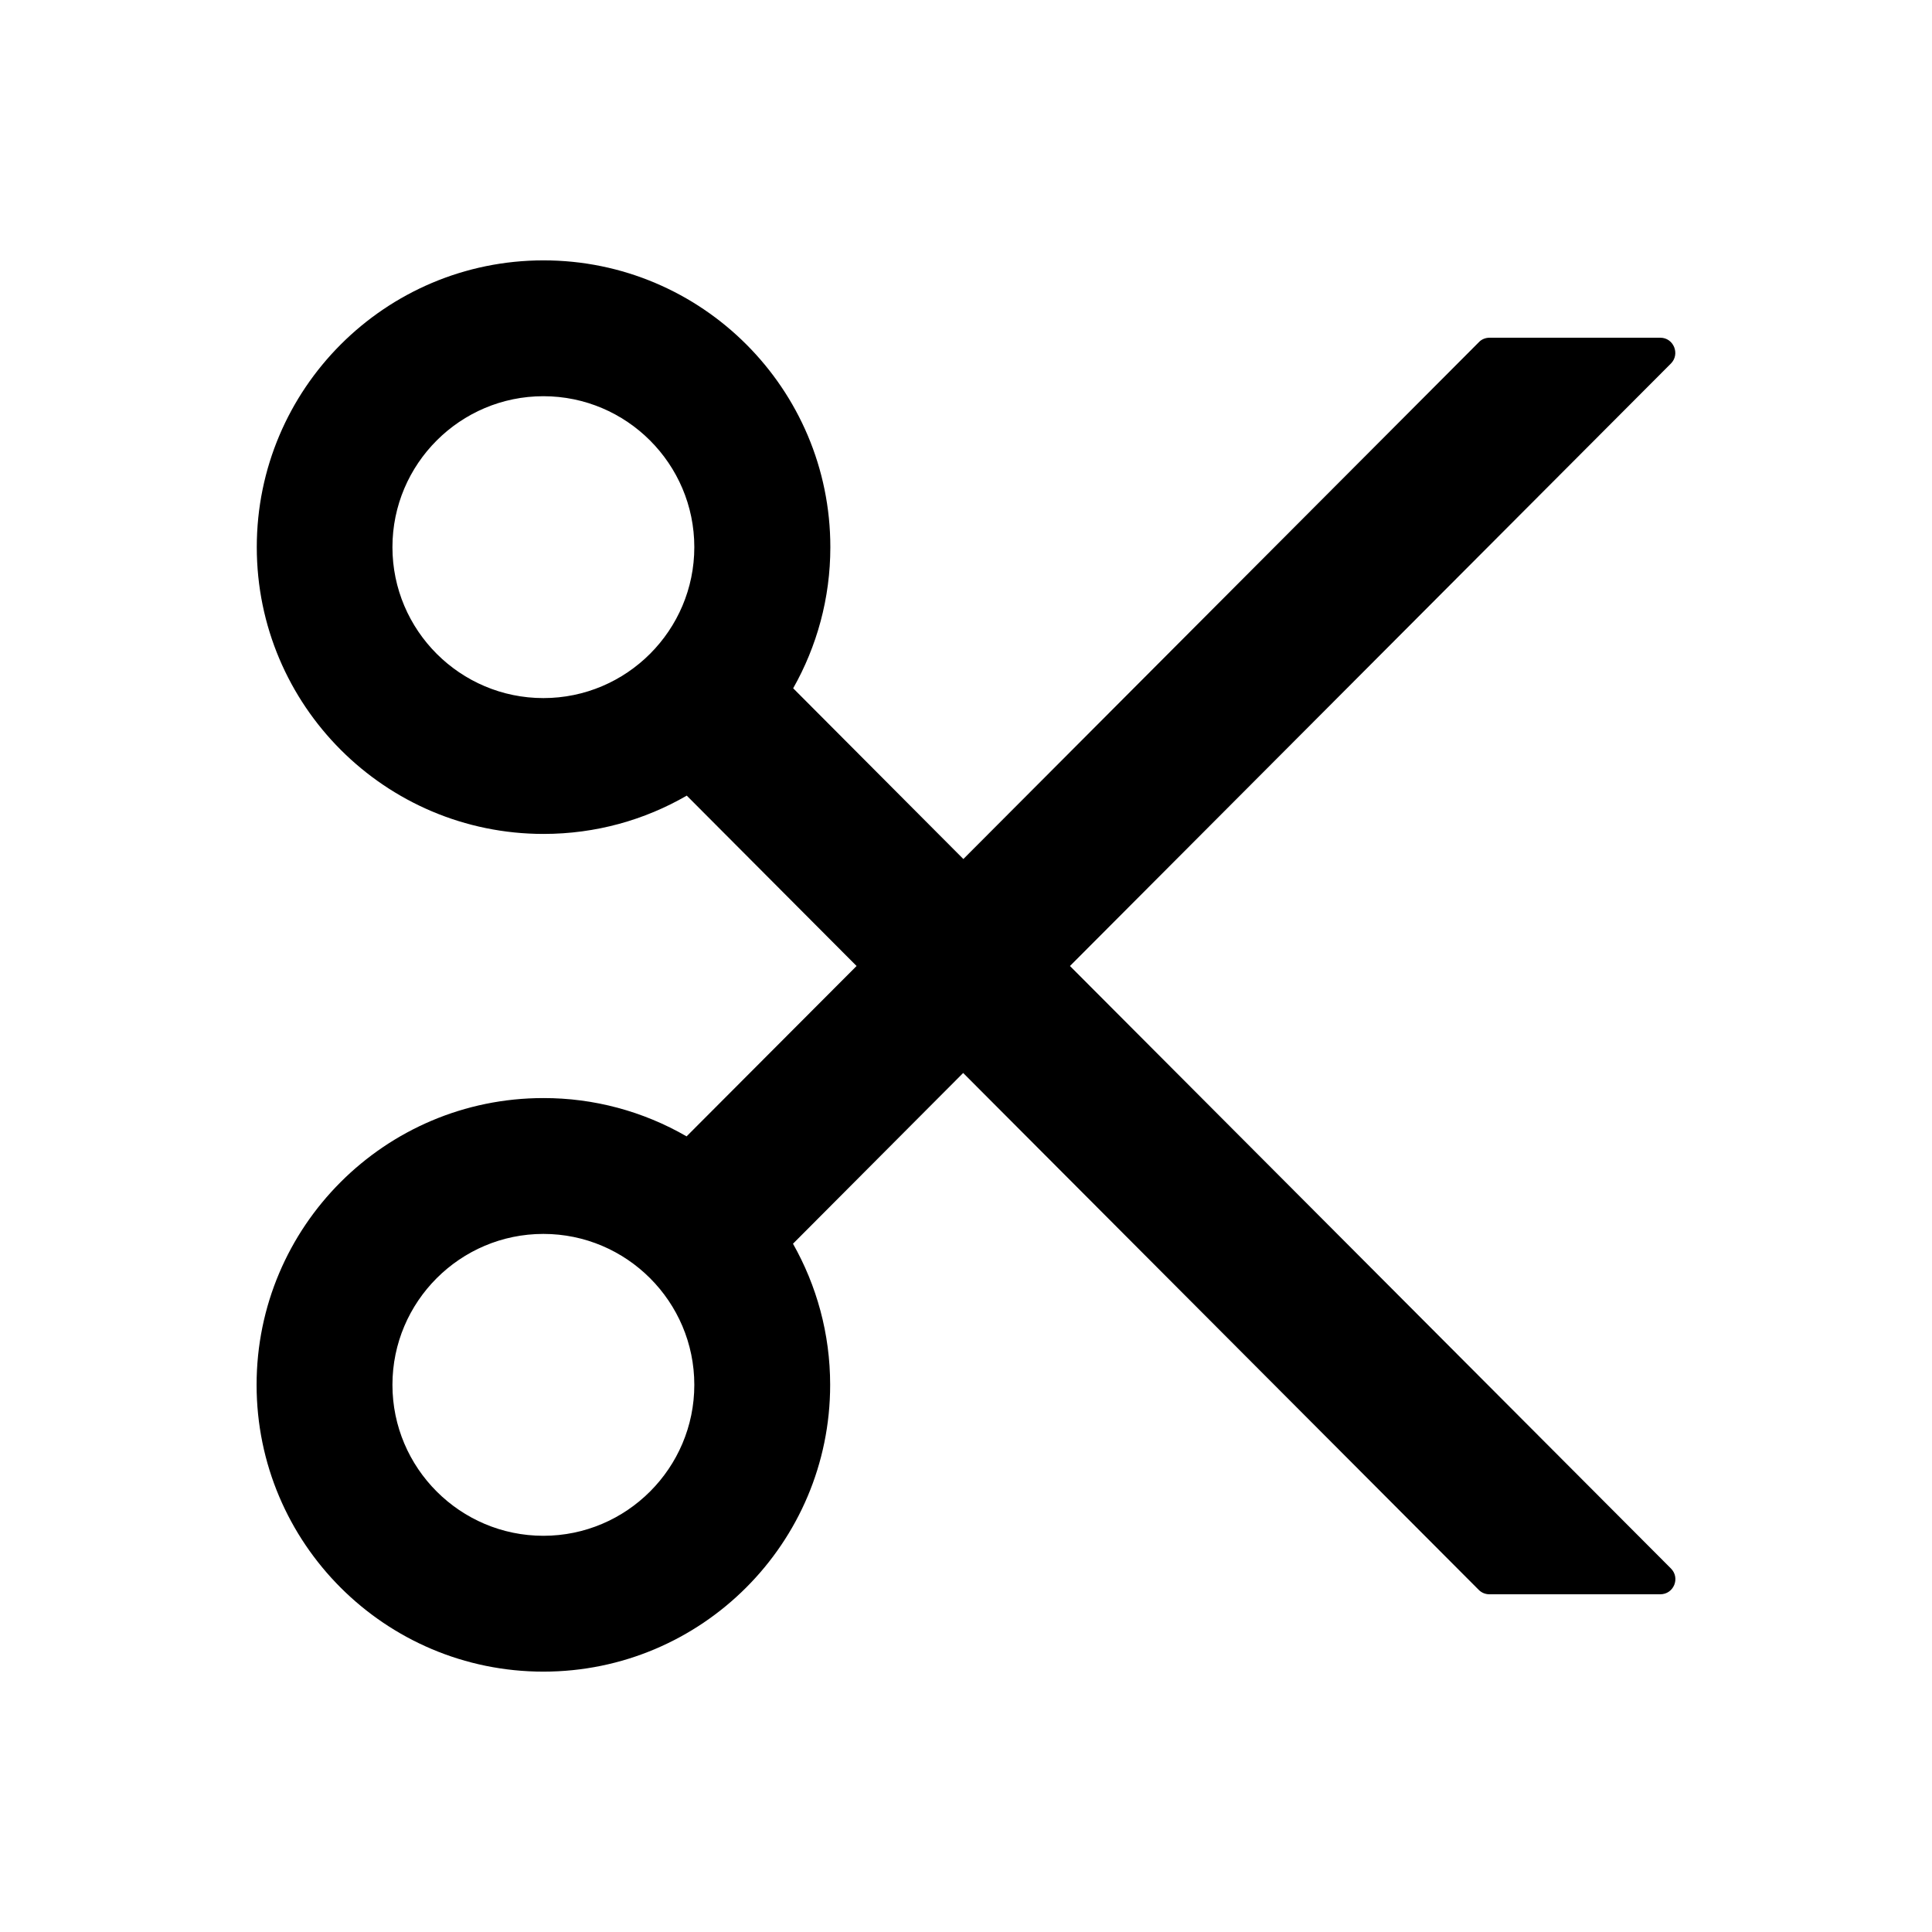
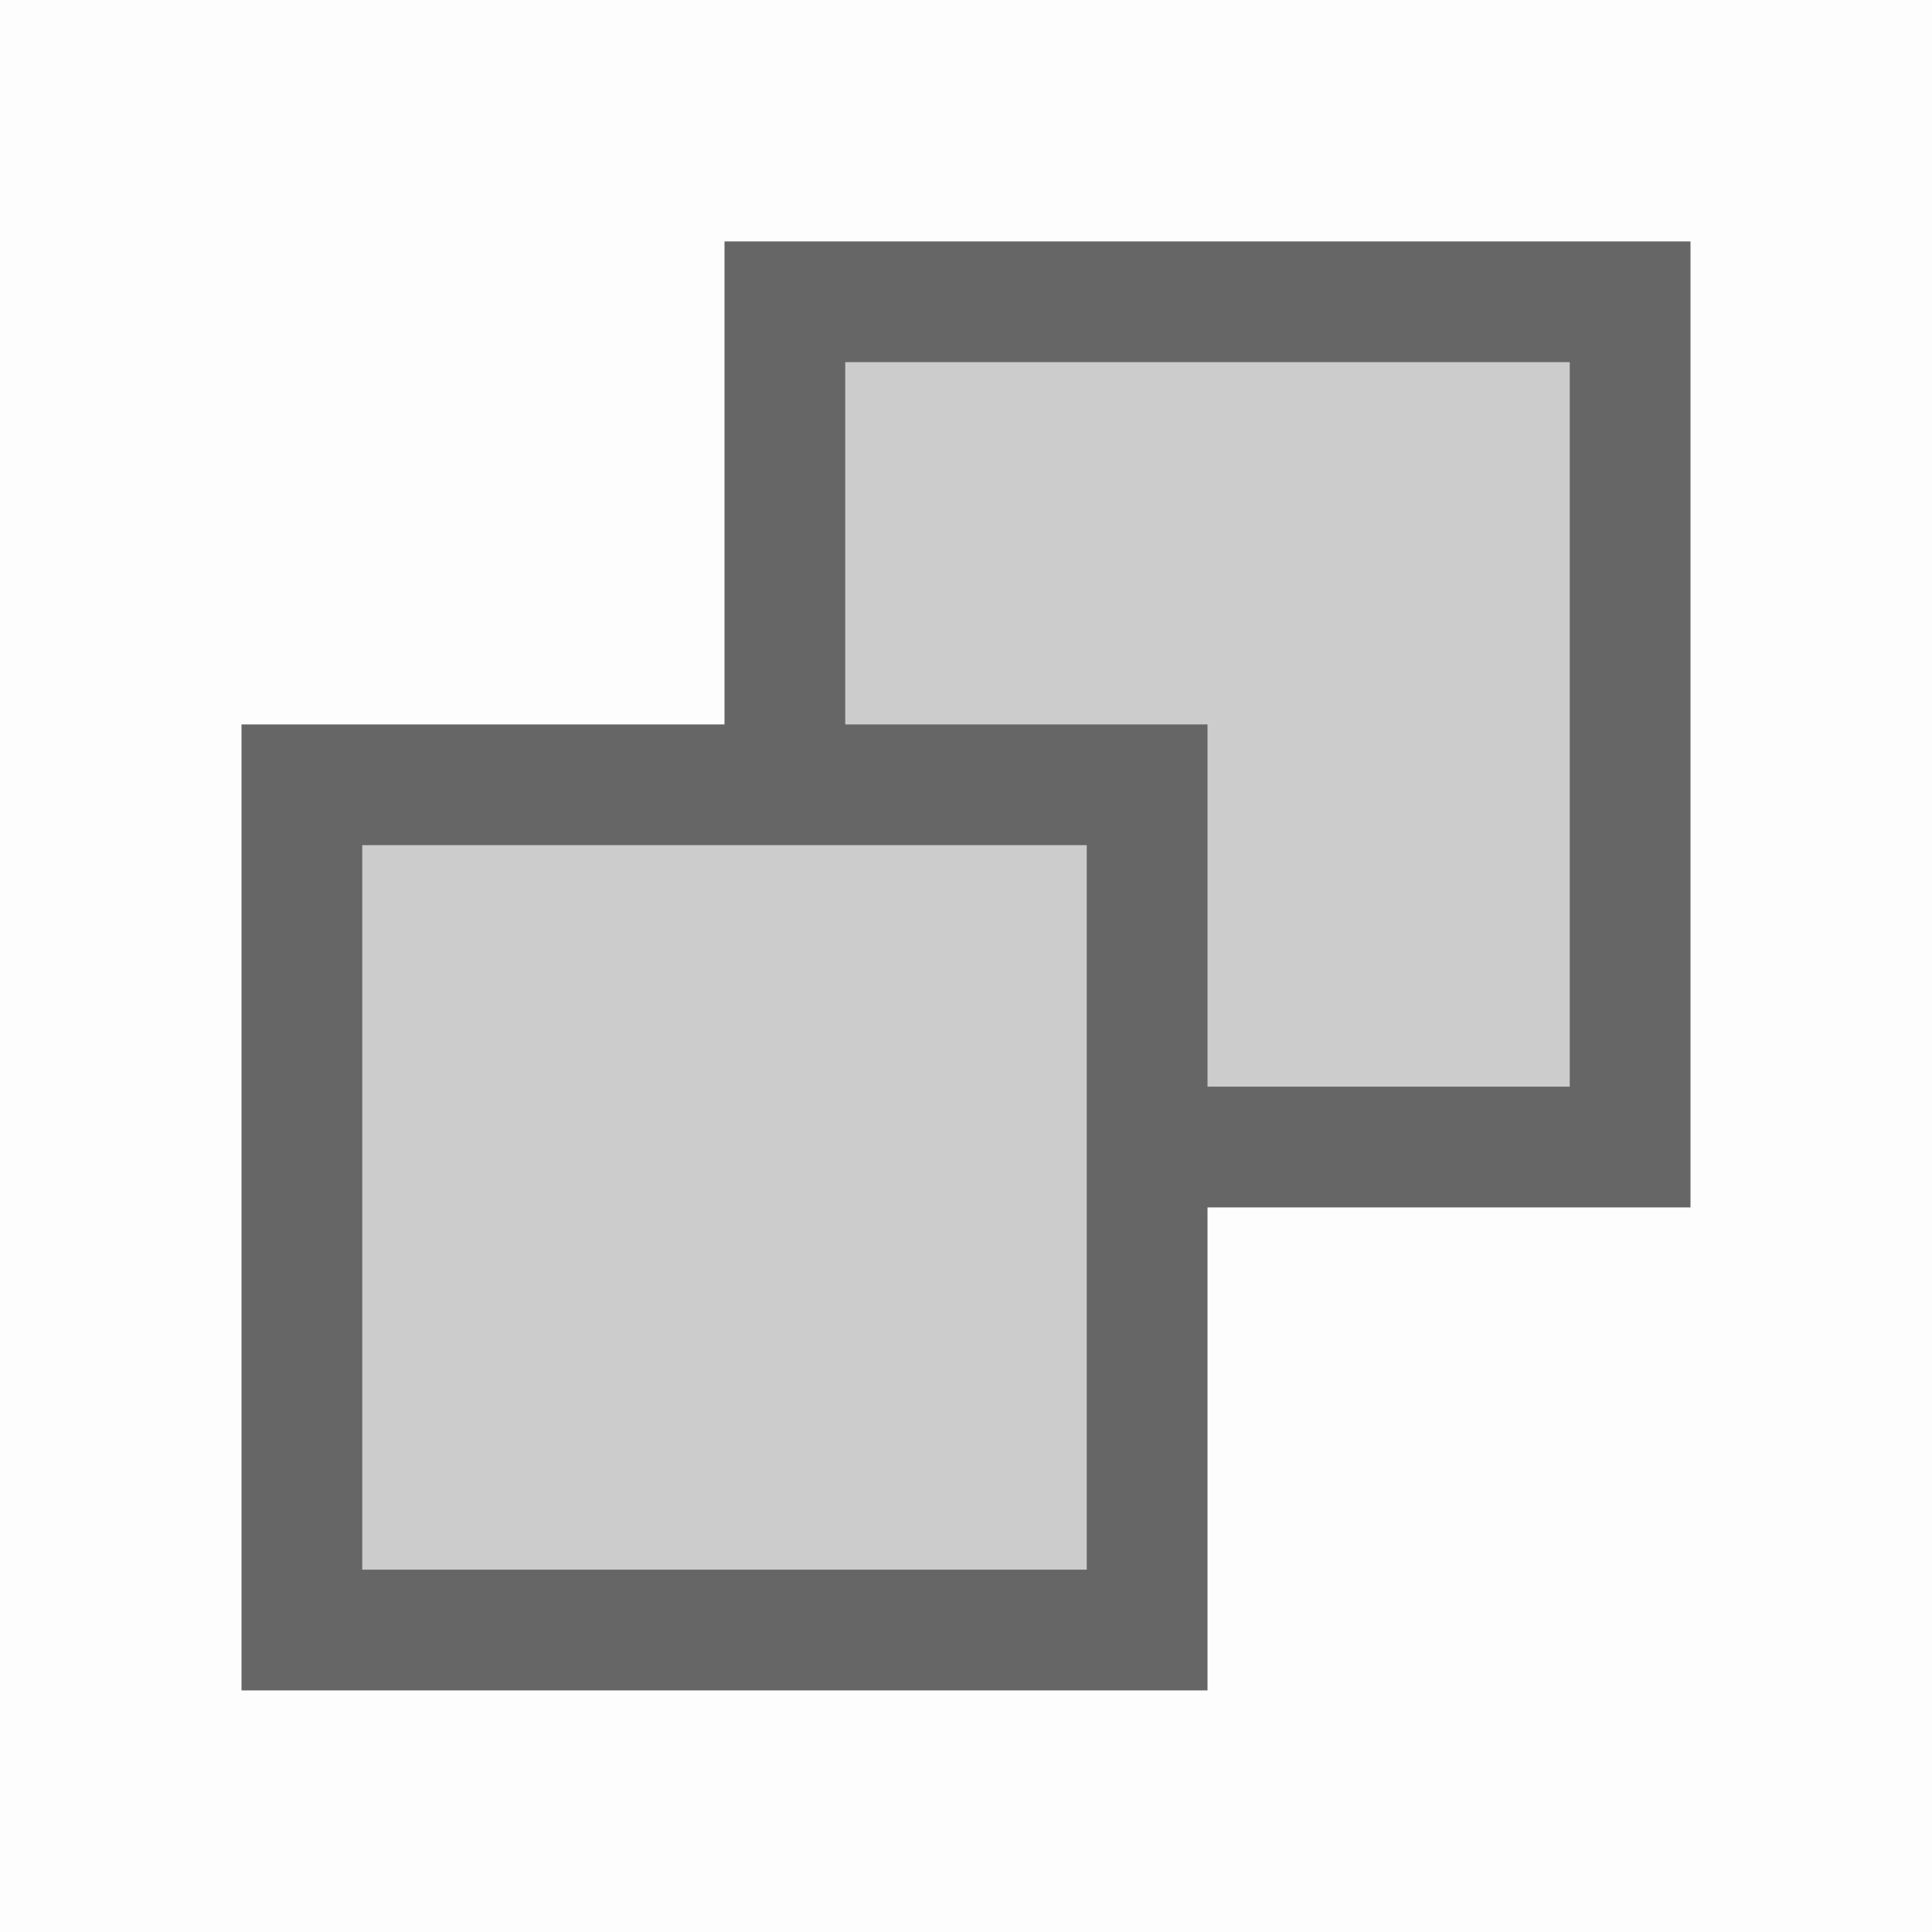
- <svg xmlns="http://www.w3.org/2000/svg" class="icon" viewBox="0 0 1024 1024">
-   <path d="M567.1 512l318.5-319.3c5-5 1.5-13.7-5.6-13.7h-90.5c-2.1 0-4.2.8-5.6 2.3l-273.3 274-90.2-90.5c12.5-22.1 19.7-47.6 19.7-74.8 0-83.9-68.1-152-152-152s-152 68.1-152 152 68.1 152 152 152c27.7 0 53.6-7.4 75.9-20.3l90 90.3-90.1 90.3A151.04 151.04 0 0 0 288 582c-83.9 0-152 68.1-152 152s68.1 152 152 152 152-68.1 152-152c0-27.2-7.2-52.7-19.7-74.8l90.2-90.5 273.3 274c1.5 1.5 3.5 2.3 5.6 2.3H880c7.1 0 10.7-8.6 5.6-13.7L567.1 512zM288 370c-44.1 0-80-35.9-80-80s35.9-80 80-80 80 35.9 80 80-35.9 80-80 80zm0 444c-44.1 0-80-35.9-80-80s35.9-80 80-80 80 35.9 80 80-35.9 80-80 80z" />
+ <svg xmlns="http://www.w3.org/2000/svg" width="16" height="16" viewBox="0 0 16 16" fill="none">
+   <rect opacity="0.01" width="16" height="16" fill="black" />
+   <rect x="13.5" y="9.5" width="7" height="7" transform="rotate(180 13.5 9.49963)" fill="#CCCCCC" stroke="#666666" />
+   <rect x="9.5" y="13.5" width="7" height="7" transform="rotate(180 9.5 13.4996)" fill="#CCCCCC" stroke="#666666" />
</svg>
